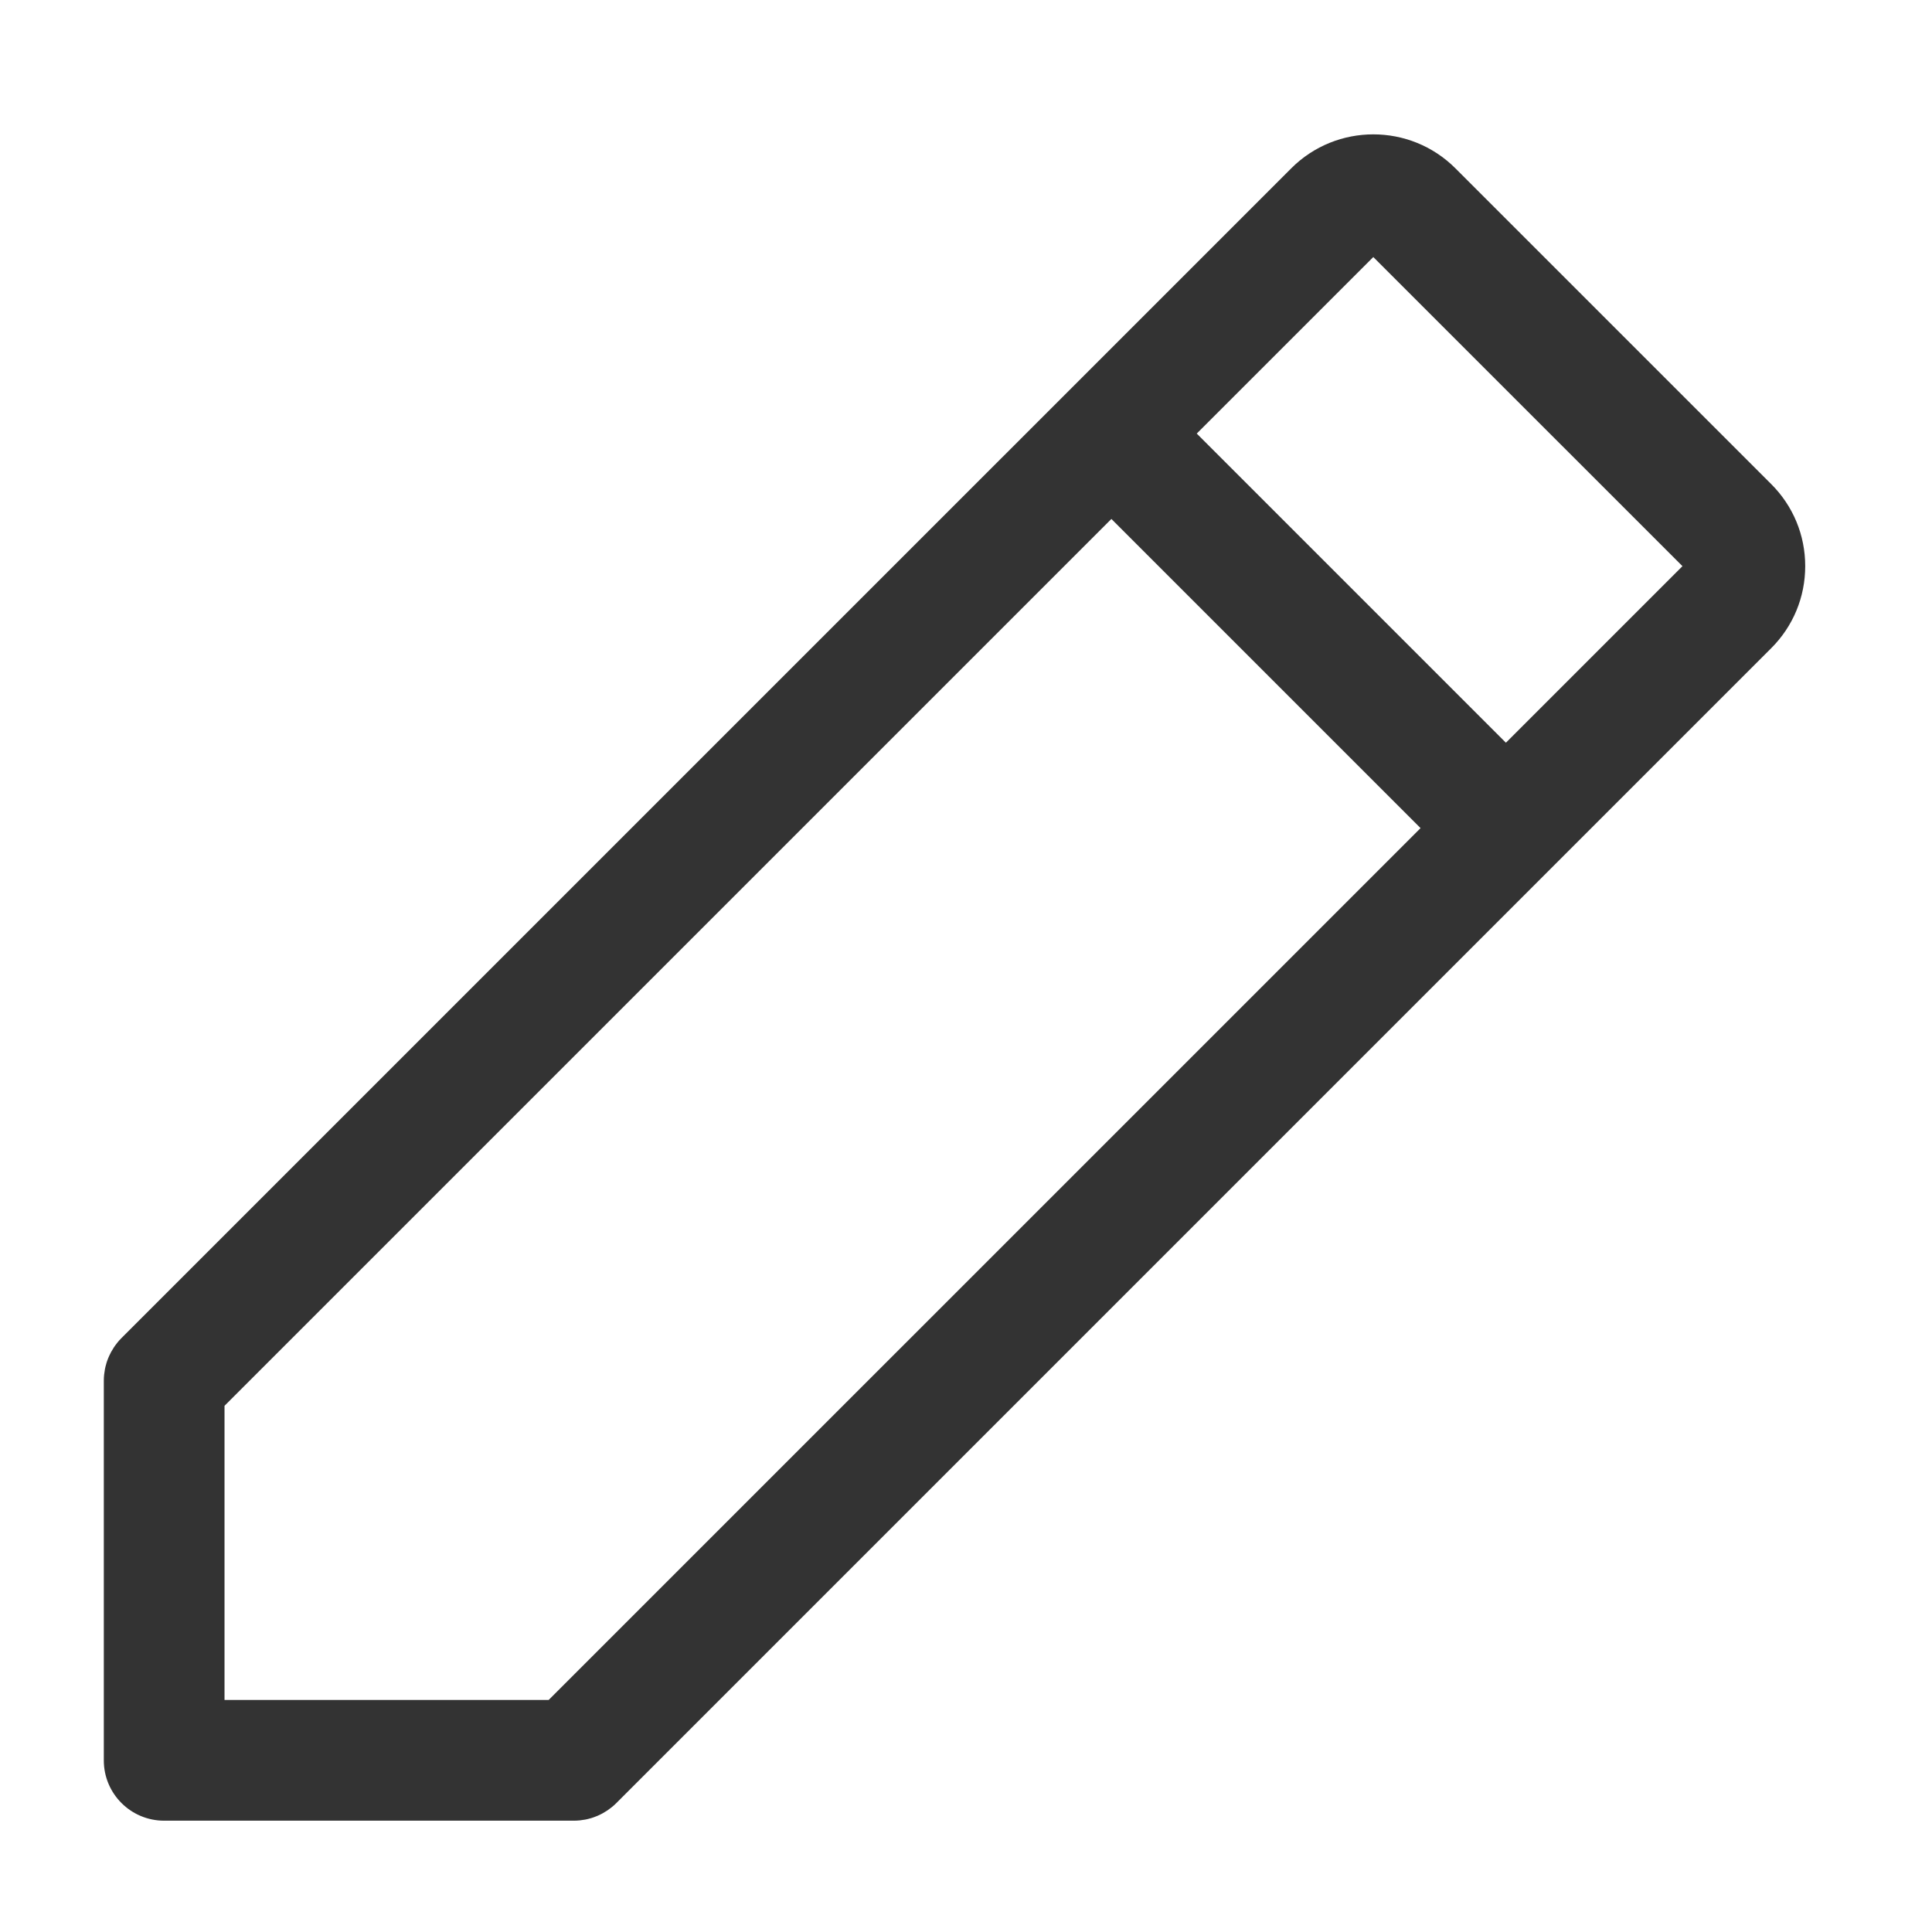
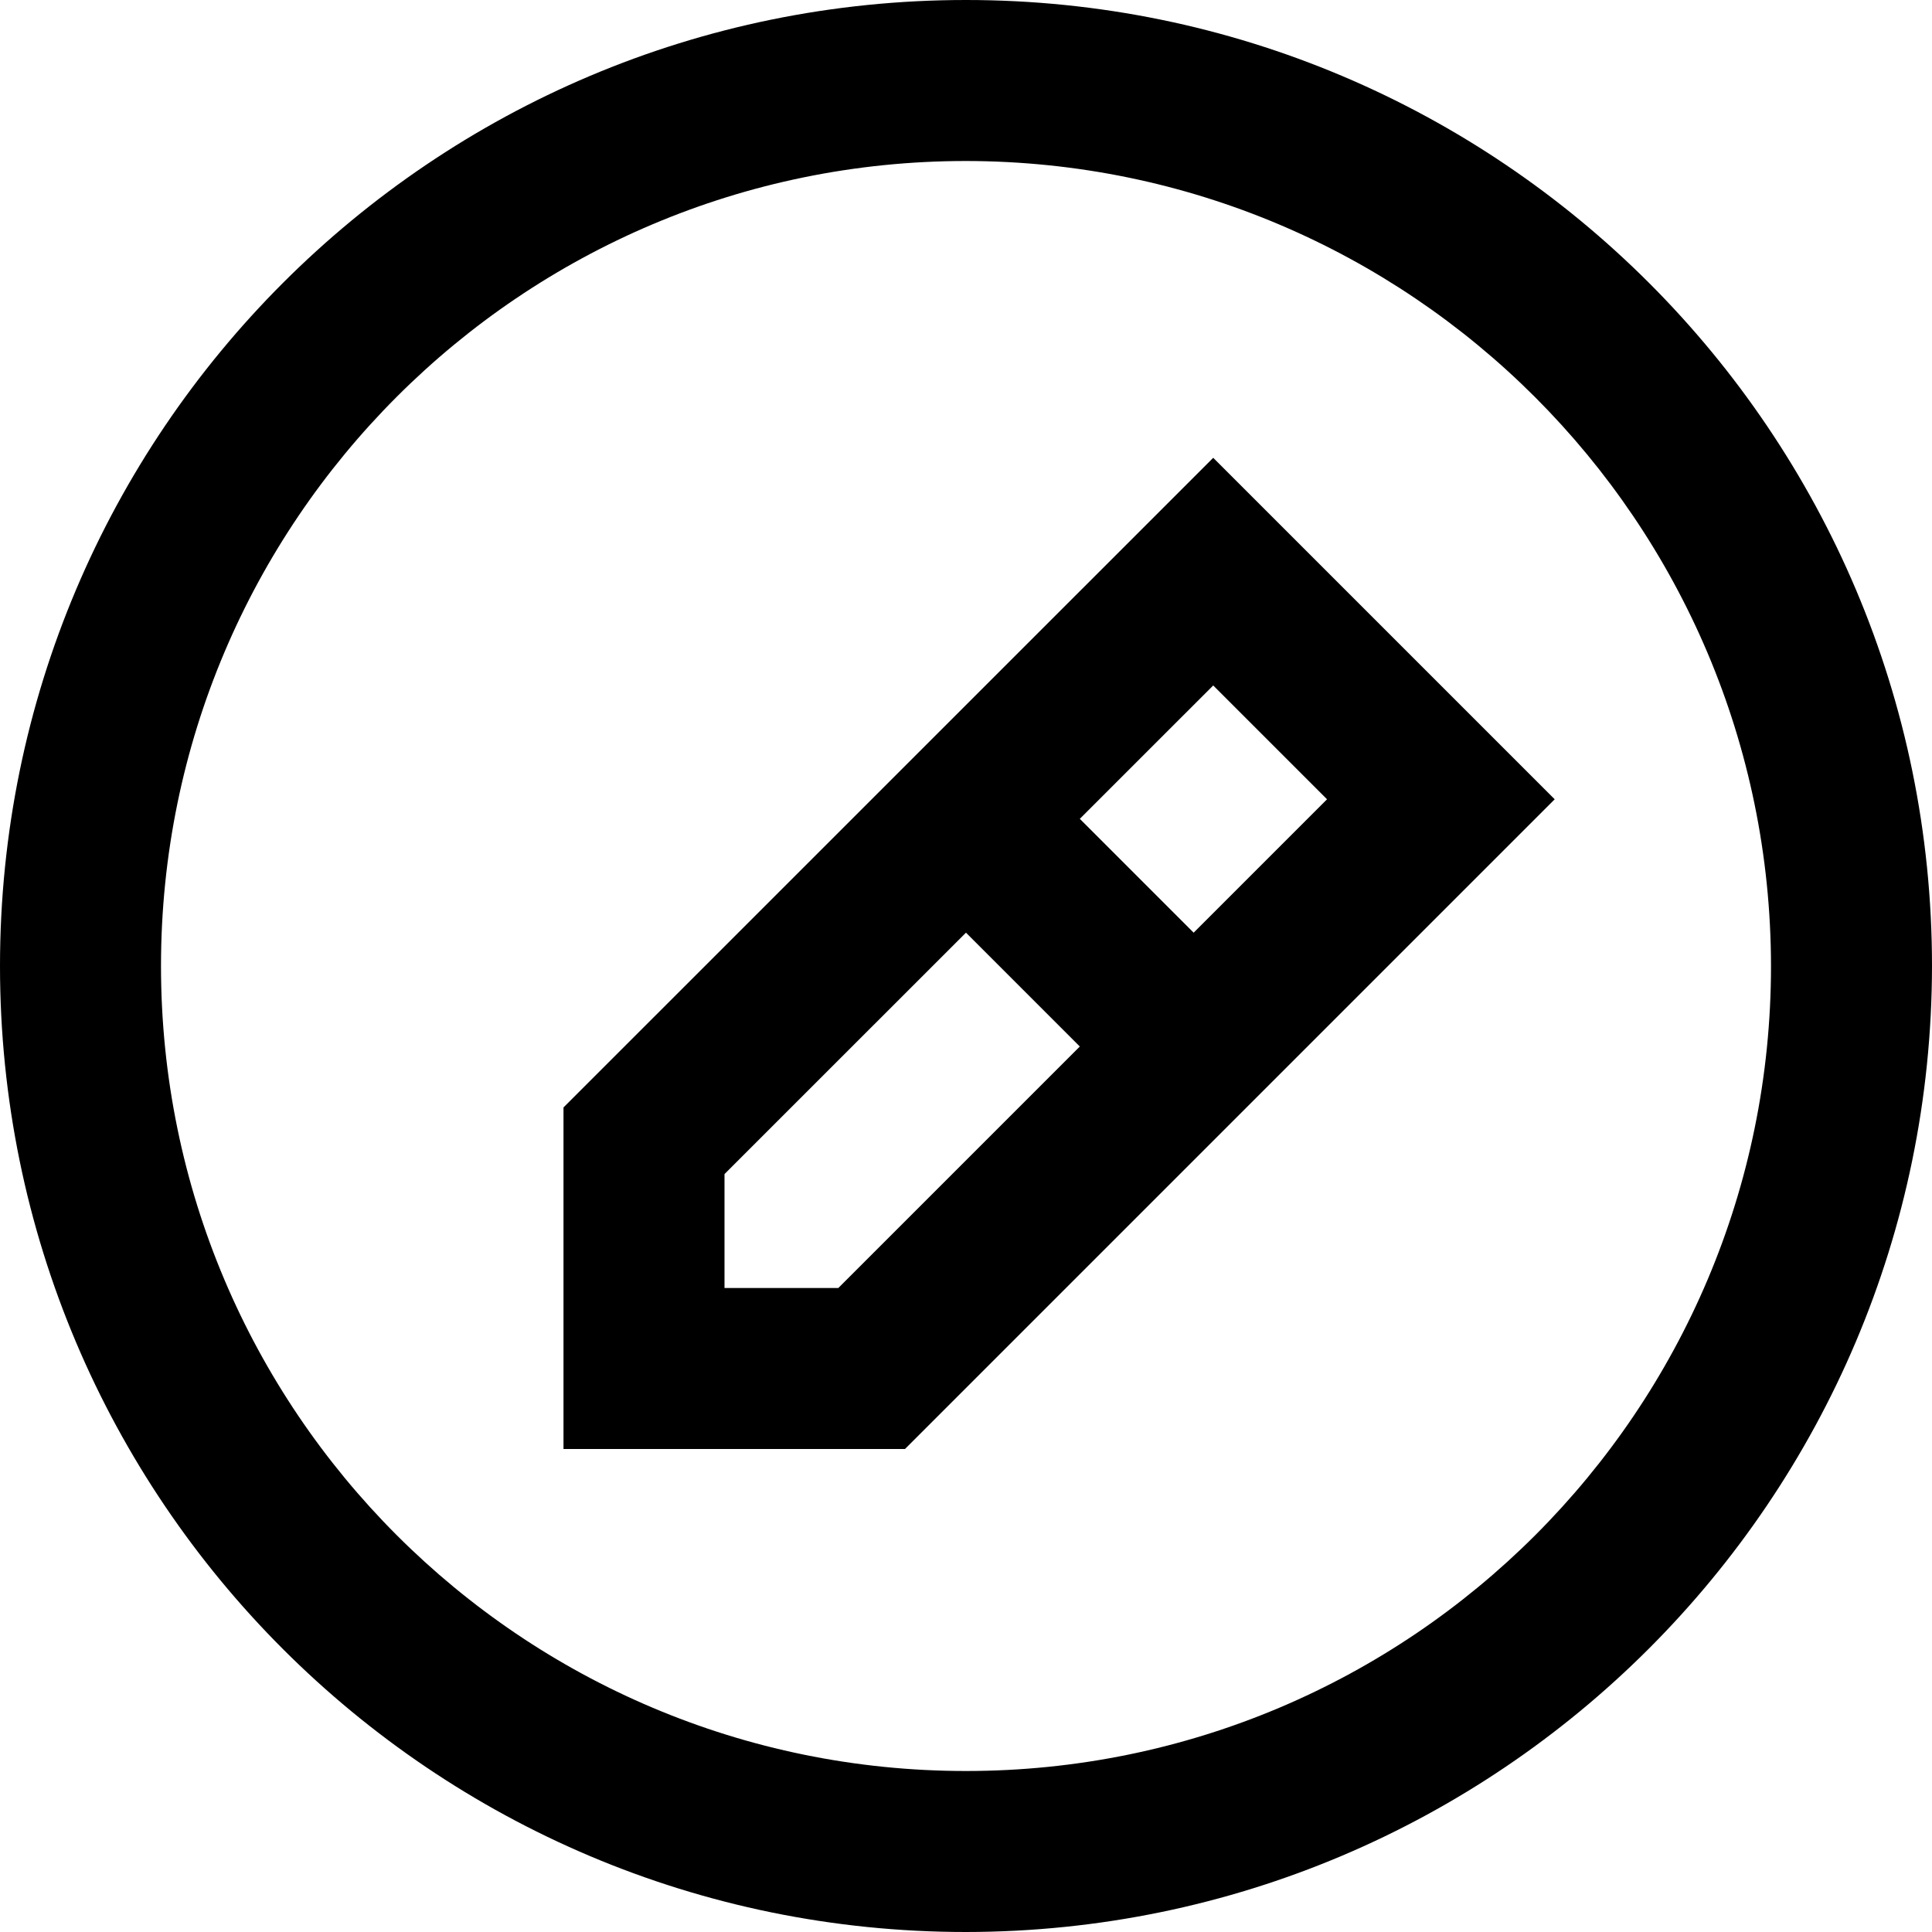
- <svg xmlns="http://www.w3.org/2000/svg" version="1.1" x="0px" y="0px" viewBox="0 0 512 512" style="enable-background:new 0 0 512 512;" xml:space="preserve">
-   <style type="text/css">
- 	.st0{fill:#333333;}
- </style>
-   <g id="Layer_1">
- </g>
-   <g id="Layer_2">
-     <g>
-       <path class="st0" d="M43.5,482.5h108.54c0.54,0,1.07-0.03,1.6-0.08c0.39-0.04,0.78-0.11,1.17-0.17c0.13-0.02,0.26-0.03,0.39-0.06    c0.46-0.09,0.91-0.21,1.36-0.34c0.05-0.01,0.1-0.02,0.15-0.04c0.45-0.14,0.9-0.3,1.33-0.48c0.04-0.02,0.09-0.03,0.14-0.05    c0.42-0.17,0.82-0.37,1.21-0.57c0.07-0.03,0.14-0.06,0.2-0.1c0.37-0.2,0.72-0.41,1.07-0.64c0.09-0.06,0.19-0.11,0.28-0.17    c0.33-0.22,0.65-0.47,0.96-0.71c0.1-0.08,0.2-0.14,0.29-0.22c0.41-0.33,0.8-0.69,1.17-1.06l246.98-246.98    c0.02-0.02,0.04-0.04,0.07-0.06s0.04-0.04,0.06-0.07l58.92-58.92v0c5.81-5.81,9.01-13.53,9.01-21.75c0-8.21-3.2-15.94-9.01-21.74    l-83.7-83.69c-11.99-11.99-31.5-11.99-43.49,0l-58.96,58.96c-0.01,0.01-0.02,0.01-0.02,0.02s-0.01,0.02-0.02,0.02l-251.01,251    c-0.37,0.37-0.72,0.76-1.05,1.16c-0.09,0.1-0.16,0.22-0.24,0.32c-0.24,0.31-0.48,0.61-0.69,0.94c-0.07,0.1-0.12,0.2-0.18,0.3    c-0.22,0.34-0.43,0.69-0.63,1.05c-0.04,0.07-0.07,0.15-0.1,0.22c-0.2,0.39-0.4,0.79-0.57,1.2c-0.02,0.05-0.04,0.1-0.06,0.15    c-0.17,0.43-0.34,0.87-0.47,1.32c-0.02,0.05-0.03,0.11-0.04,0.16c-0.13,0.44-0.25,0.89-0.34,1.35c-0.03,0.13-0.04,0.27-0.06,0.4    c-0.07,0.38-0.13,0.76-0.17,1.15c-0.05,0.53-0.08,1.06-0.08,1.6V466.5C27.5,475.34,34.66,482.5,43.5,482.5z M59.5,450.5v-77.95    l235.03-235.02l81.93,81.93L145.41,450.5H59.5z M363.94,68.12l81.93,81.92l-46.79,46.79l-81.93-81.93L363.94,68.12z" />
-     </g>
+ <svg xmlns="http://www.w3.org/2000/svg" viewBox="0 0 24 24">
+   <g id="_18.Pencil" data-name="18.Pencil">
+     <path d="M12,24A12,12,0,1,1,24,12,12.013,12.013,0,0,1,12,24ZM12,2A10,10,0,1,0,22,12,10.011,10.011,0,0,0,12,2Z" />
+     <path d="M11.242,18H7V13.757l8.071-8.07,4.242,4.242ZM9,16h1.414l6.071-6.071L15.071,8.515,9,14.585Z" />
+     <rect x="12.414" y="9.586" width="2" height="4" transform="translate(-4.264 12.877) rotate(-44.995)" />
  </g>
</svg>
